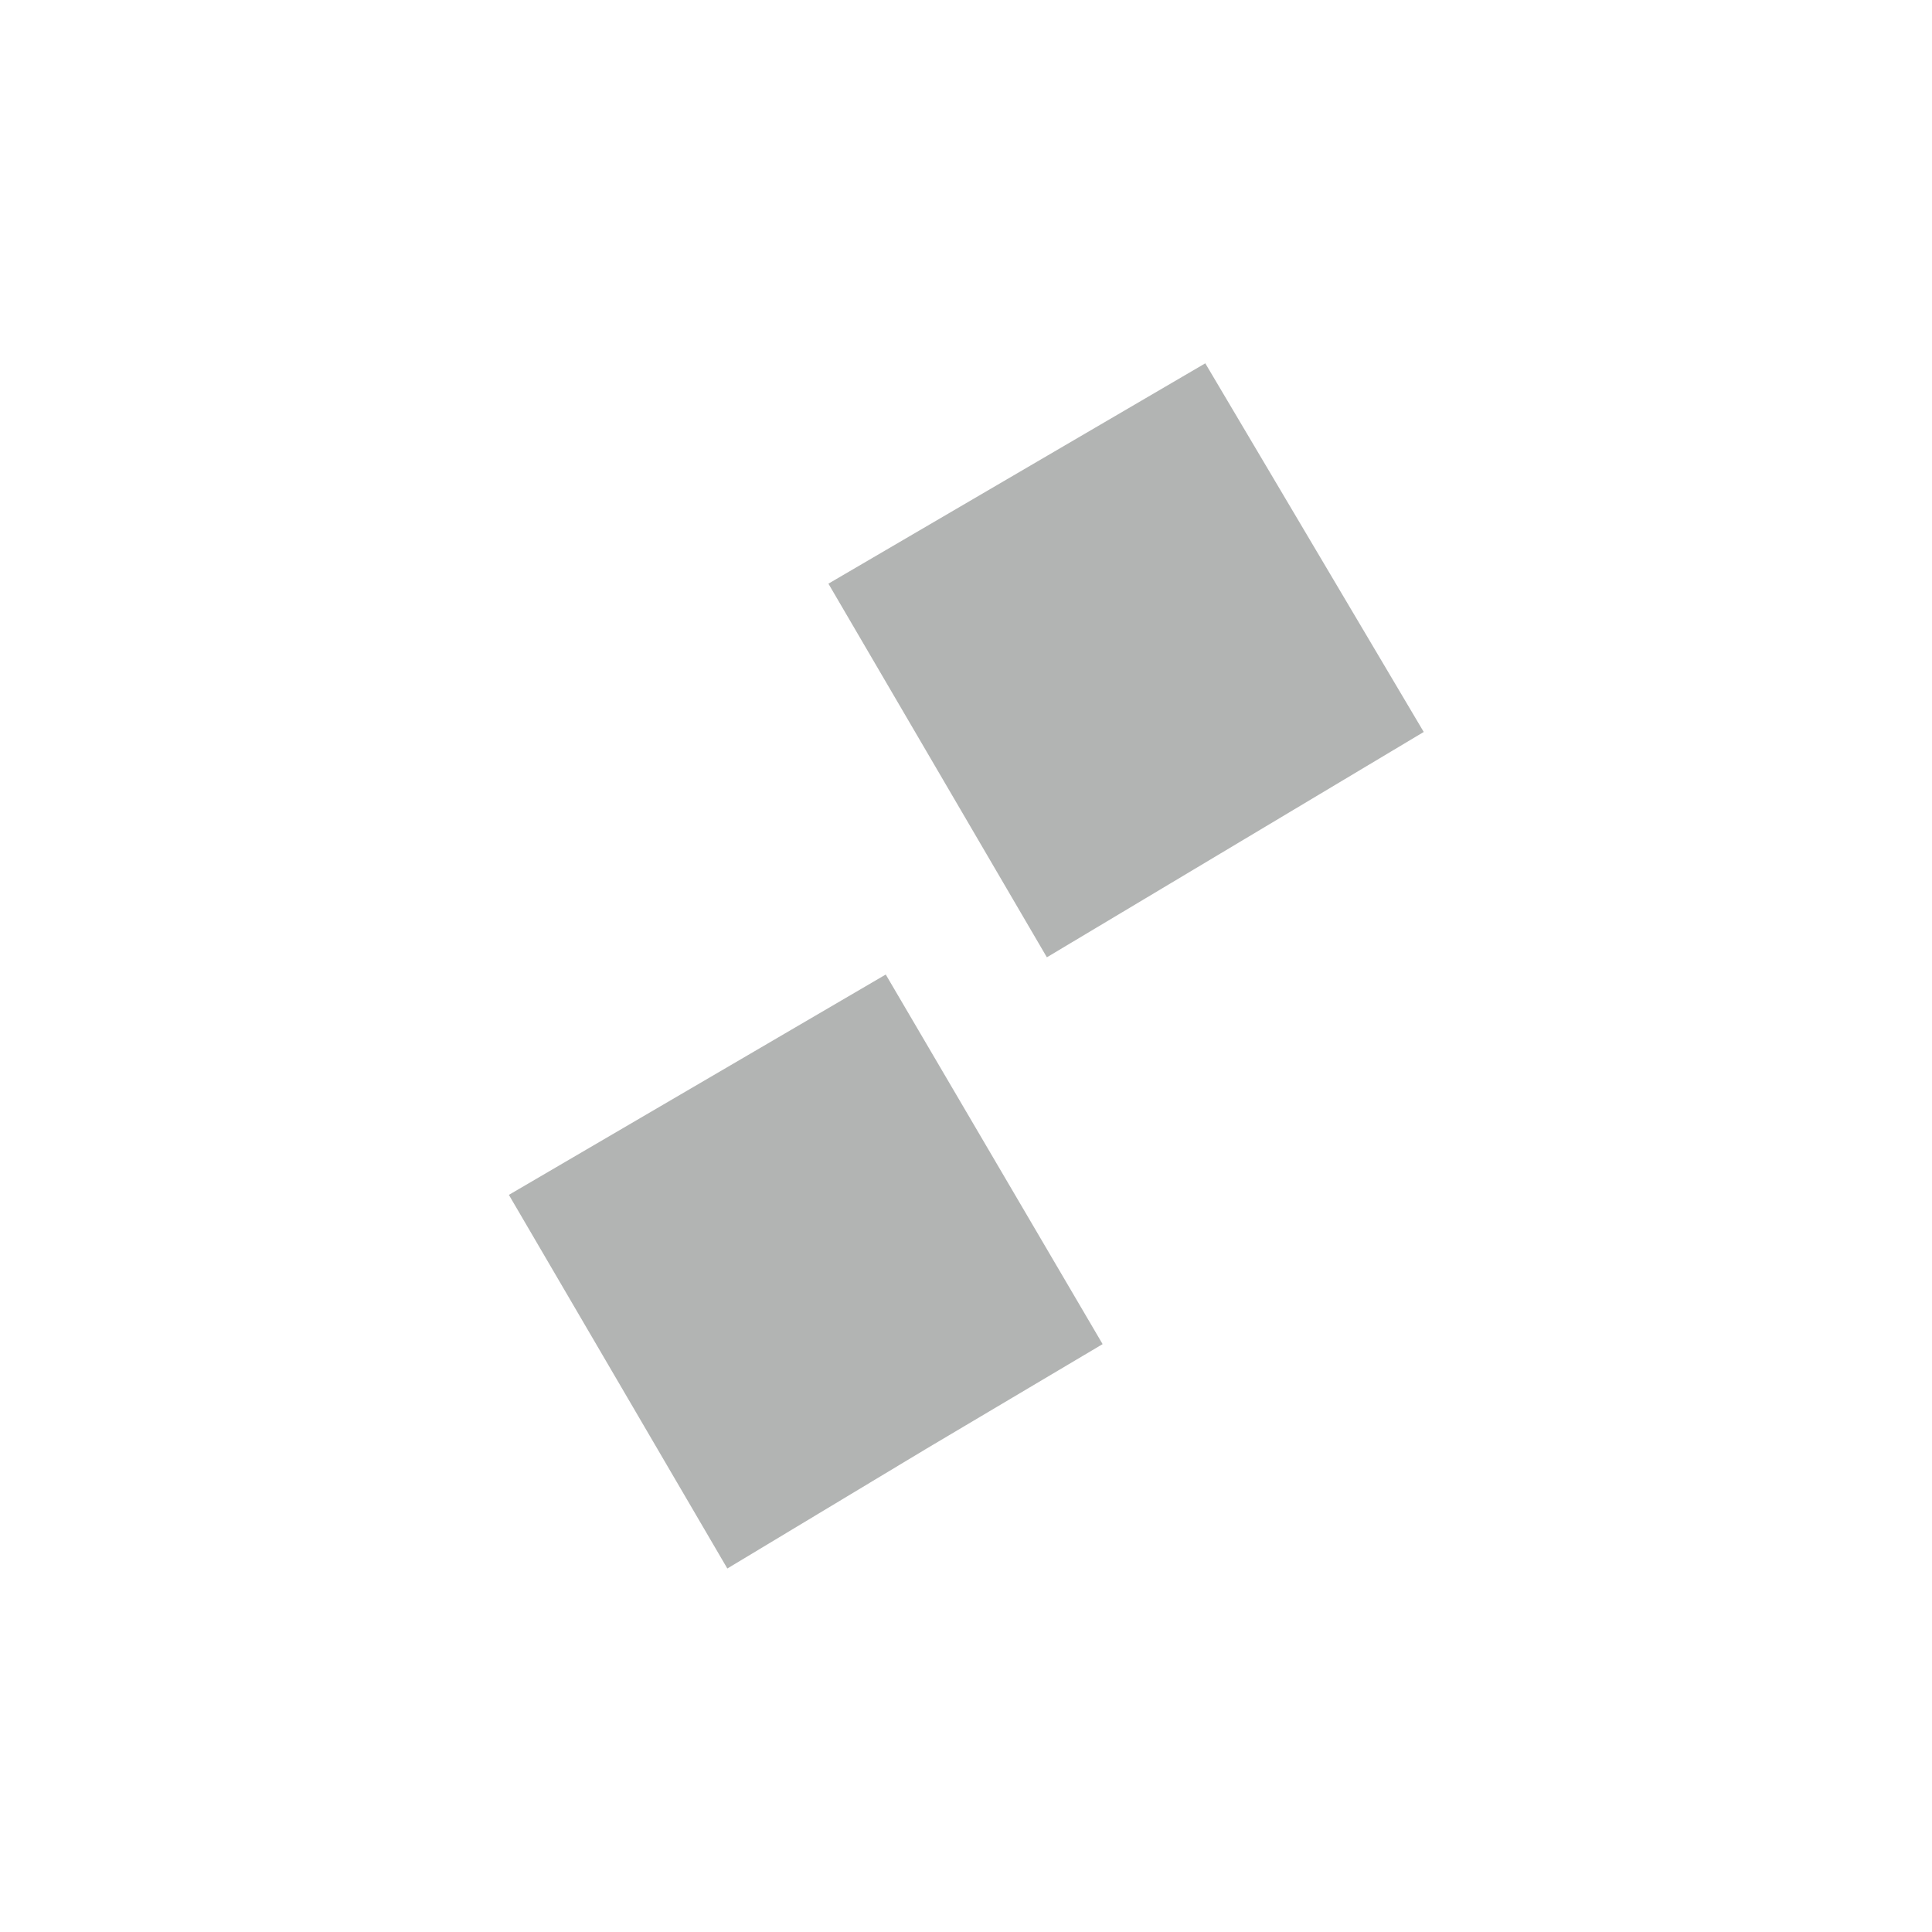
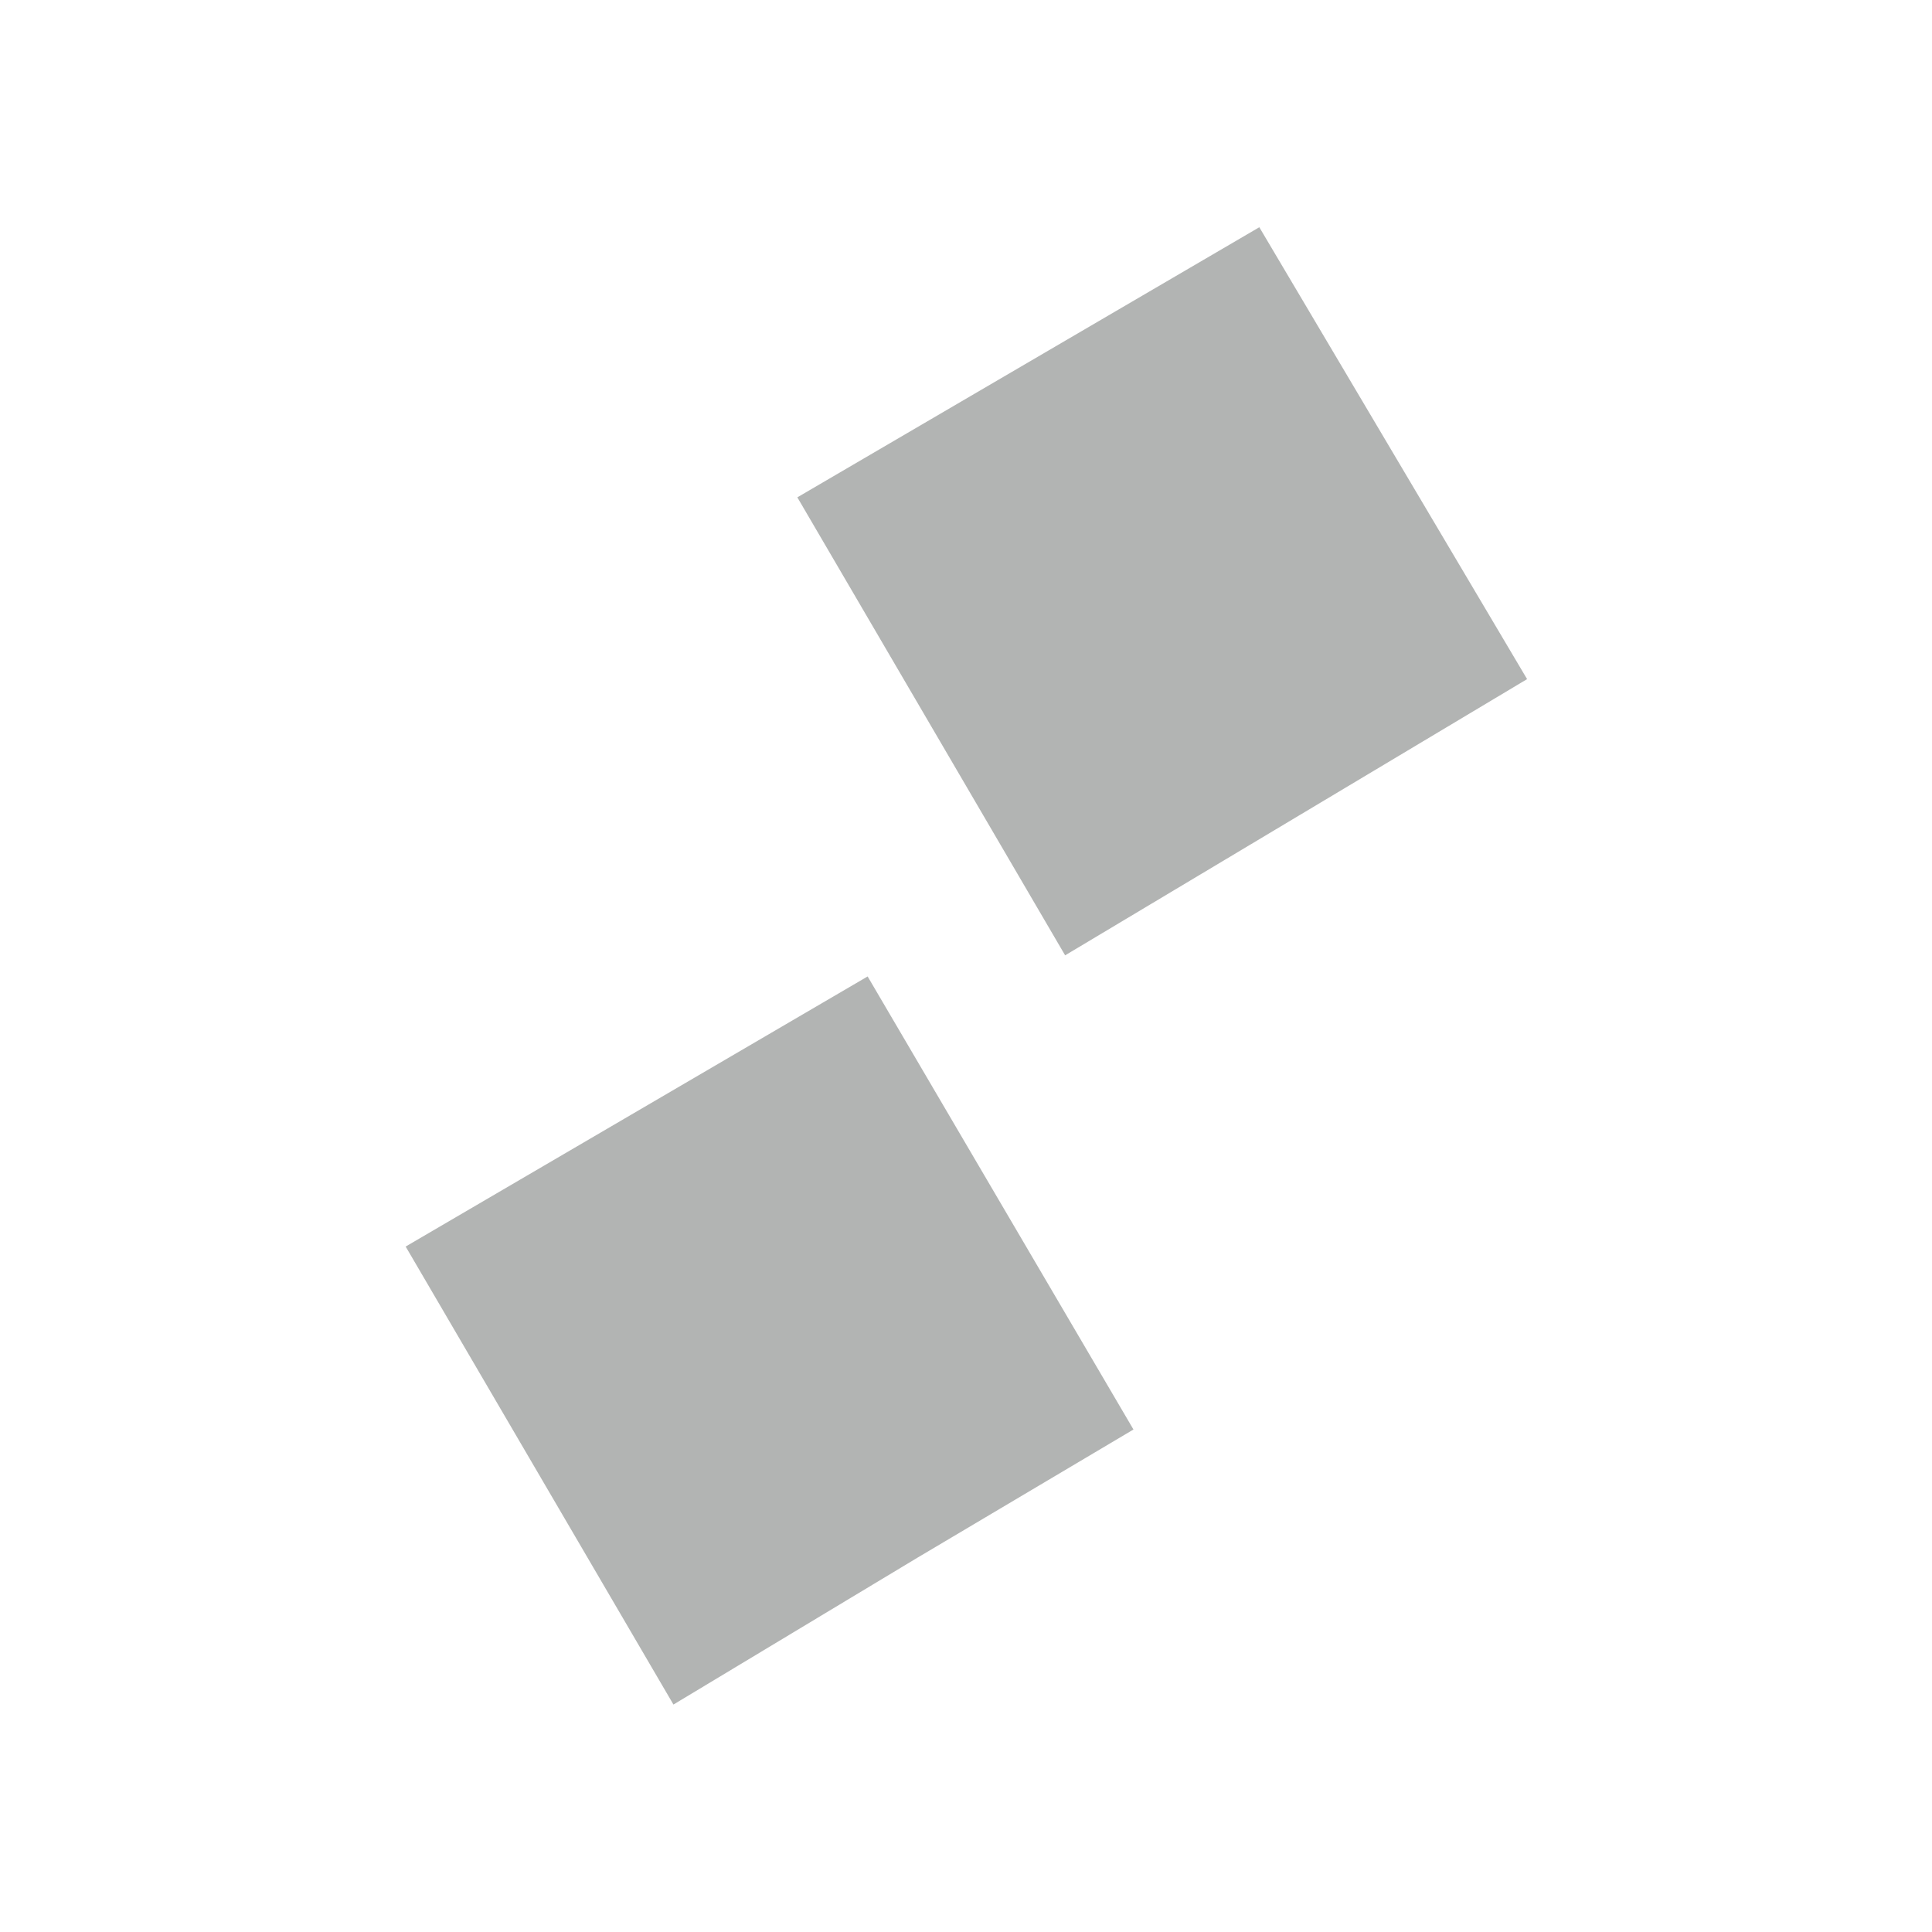
<svg xmlns="http://www.w3.org/2000/svg" width="1024" height="1024" viewBox="0 0 1024 1024">
-   <g transform="translate(144.376 144.376) scale(0.155608)" style="fill-rule:evenodd;clip-rule:evenodd;stroke-linejoin:round;stroke-miterlimit:2;">
+   <g transform="translate(61.365 61.365) scale(0.190745)" style="fill-rule:evenodd;clip-rule:evenodd;stroke-linejoin:round;stroke-miterlimit:2;">
    <g transform="matrix(2.737063,-1.600294,2.539522,4.343473,-6799.976,-3741.353)">
      <path d="M1444,1944L1444.711,2234.097L1224.51,2235.002L975,2237L975,1944L1444,1944Z" style="fill:rgb(178,180,179);" />
    </g>
    <g transform="matrix(2.737063,-1.600294,2.539522,4.343473,-5711.608,-5823.187)">
      <path d="M1444,1944L1446.701,2234.084L975,2237L975,1944L1444,1944Z" style="fill:rgb(178,180,179);" />
    </g>
  </g>
</svg>
